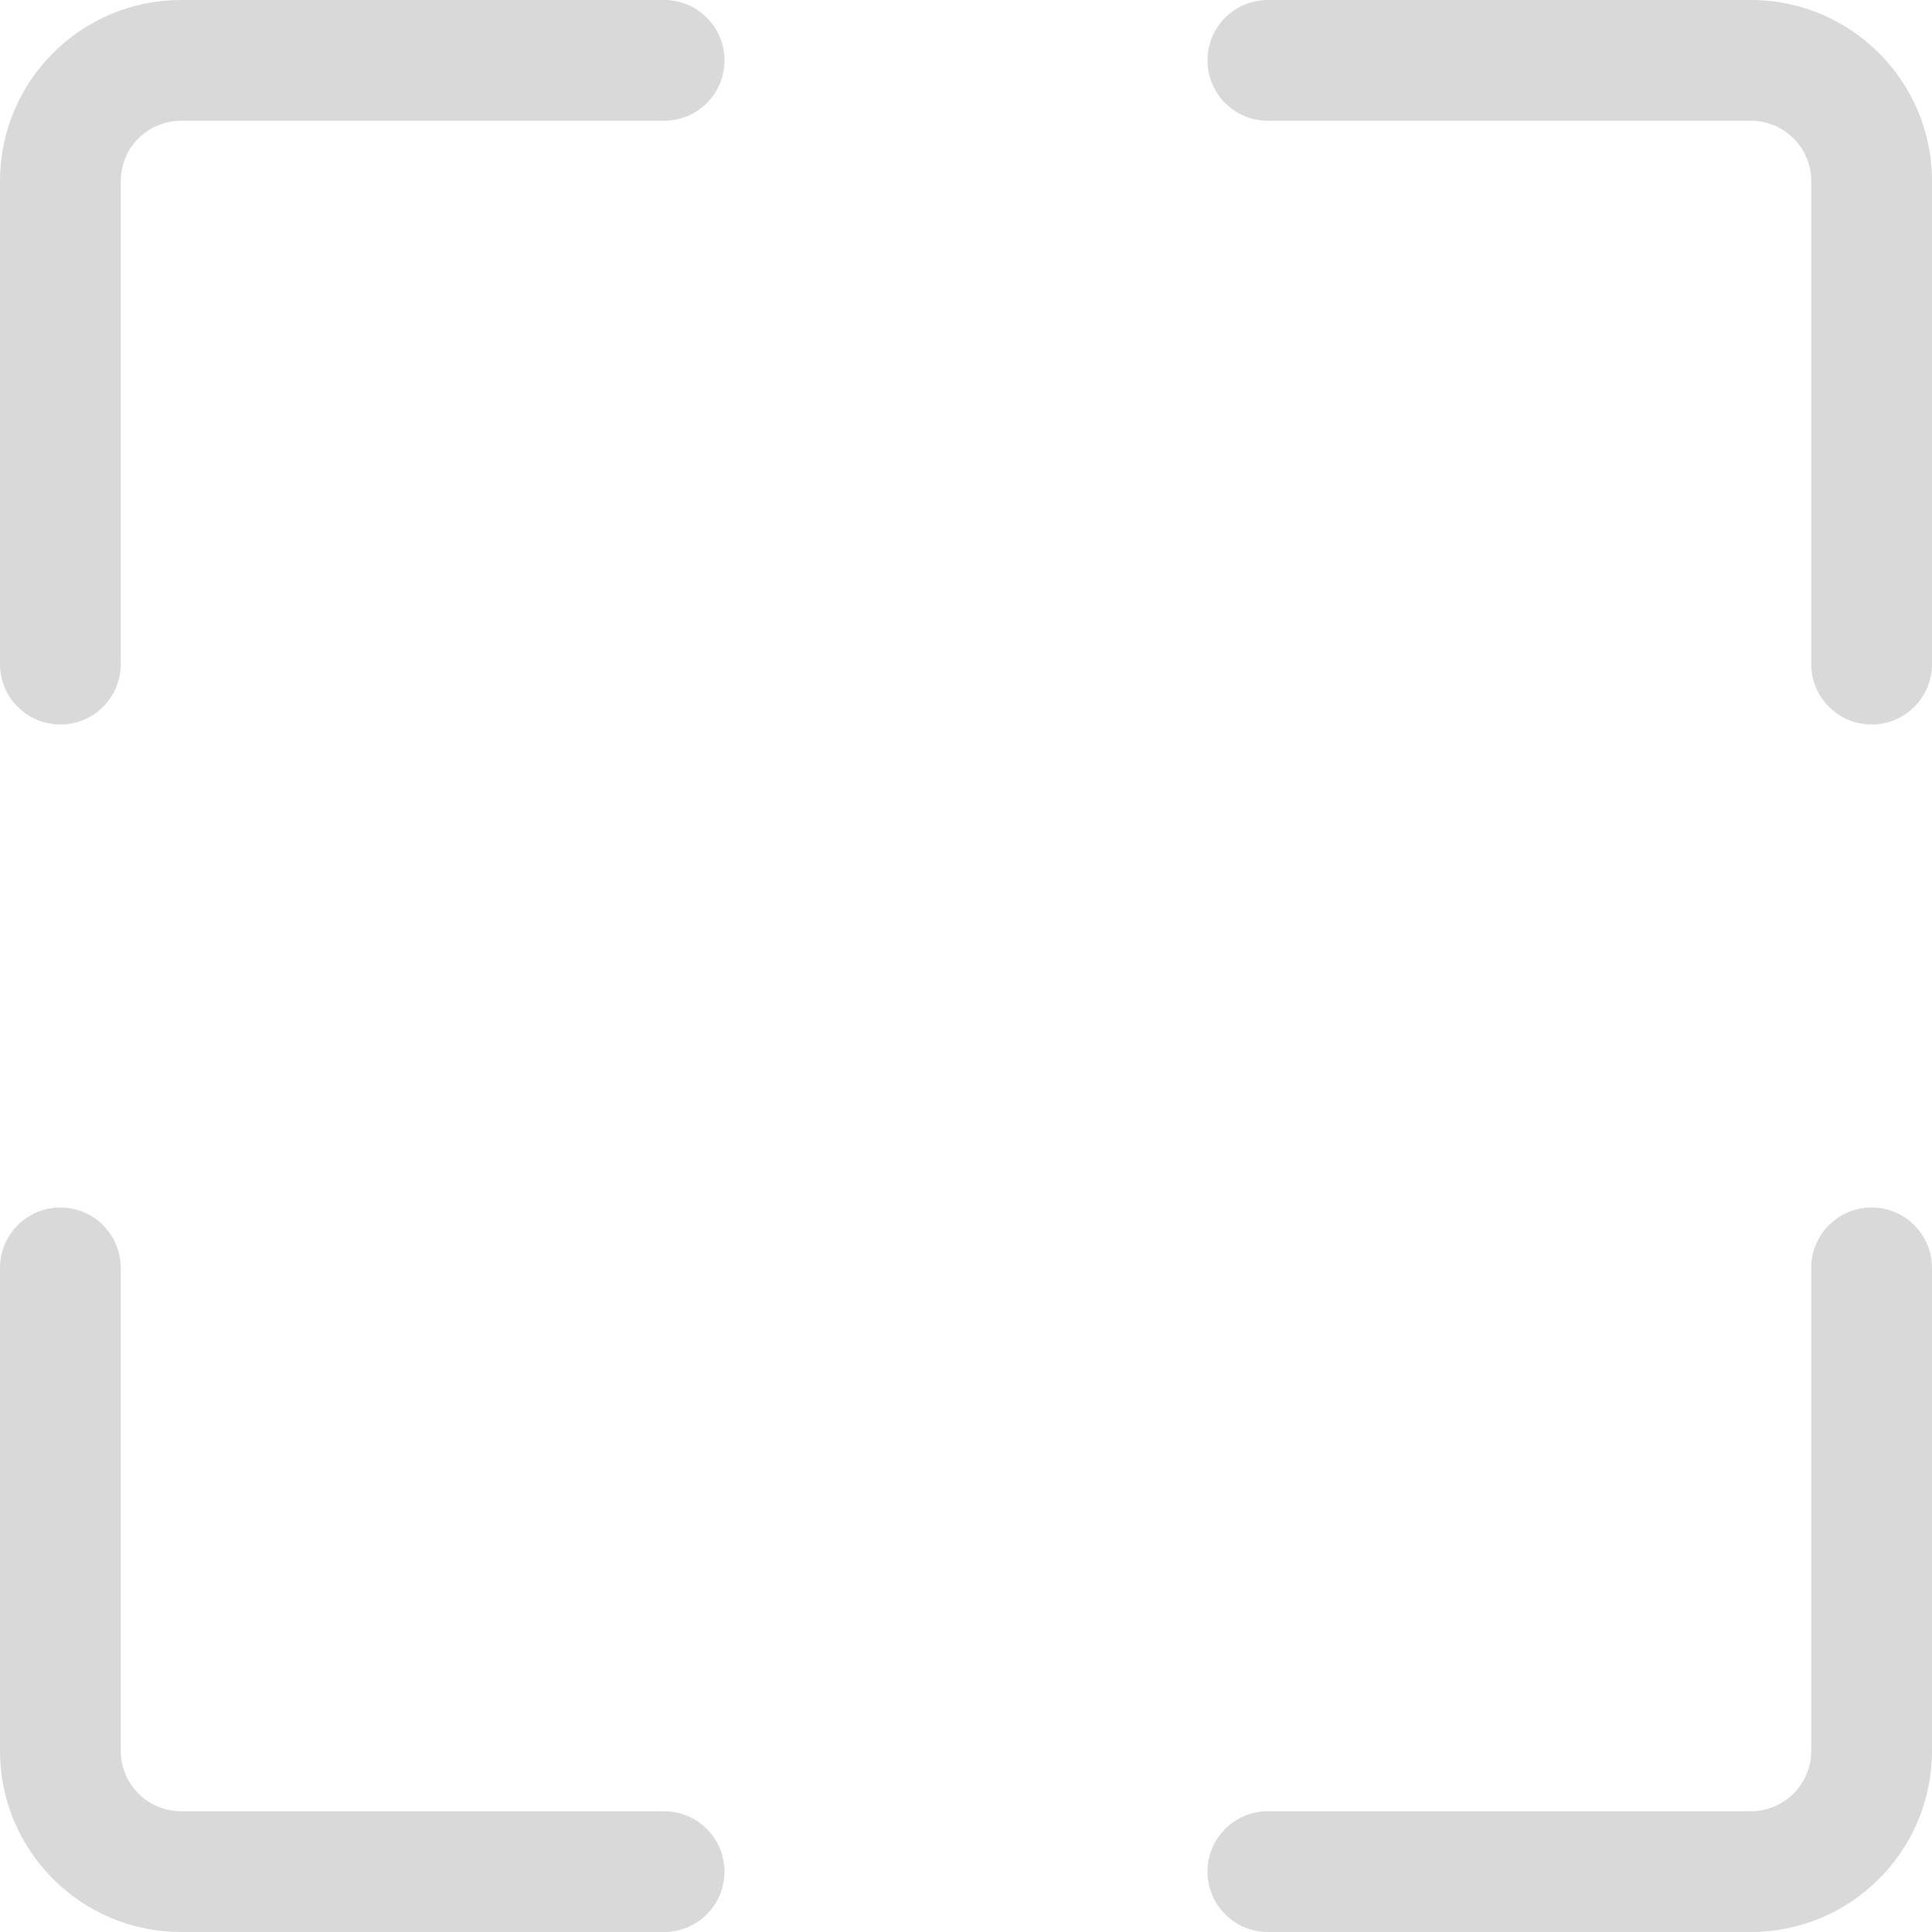
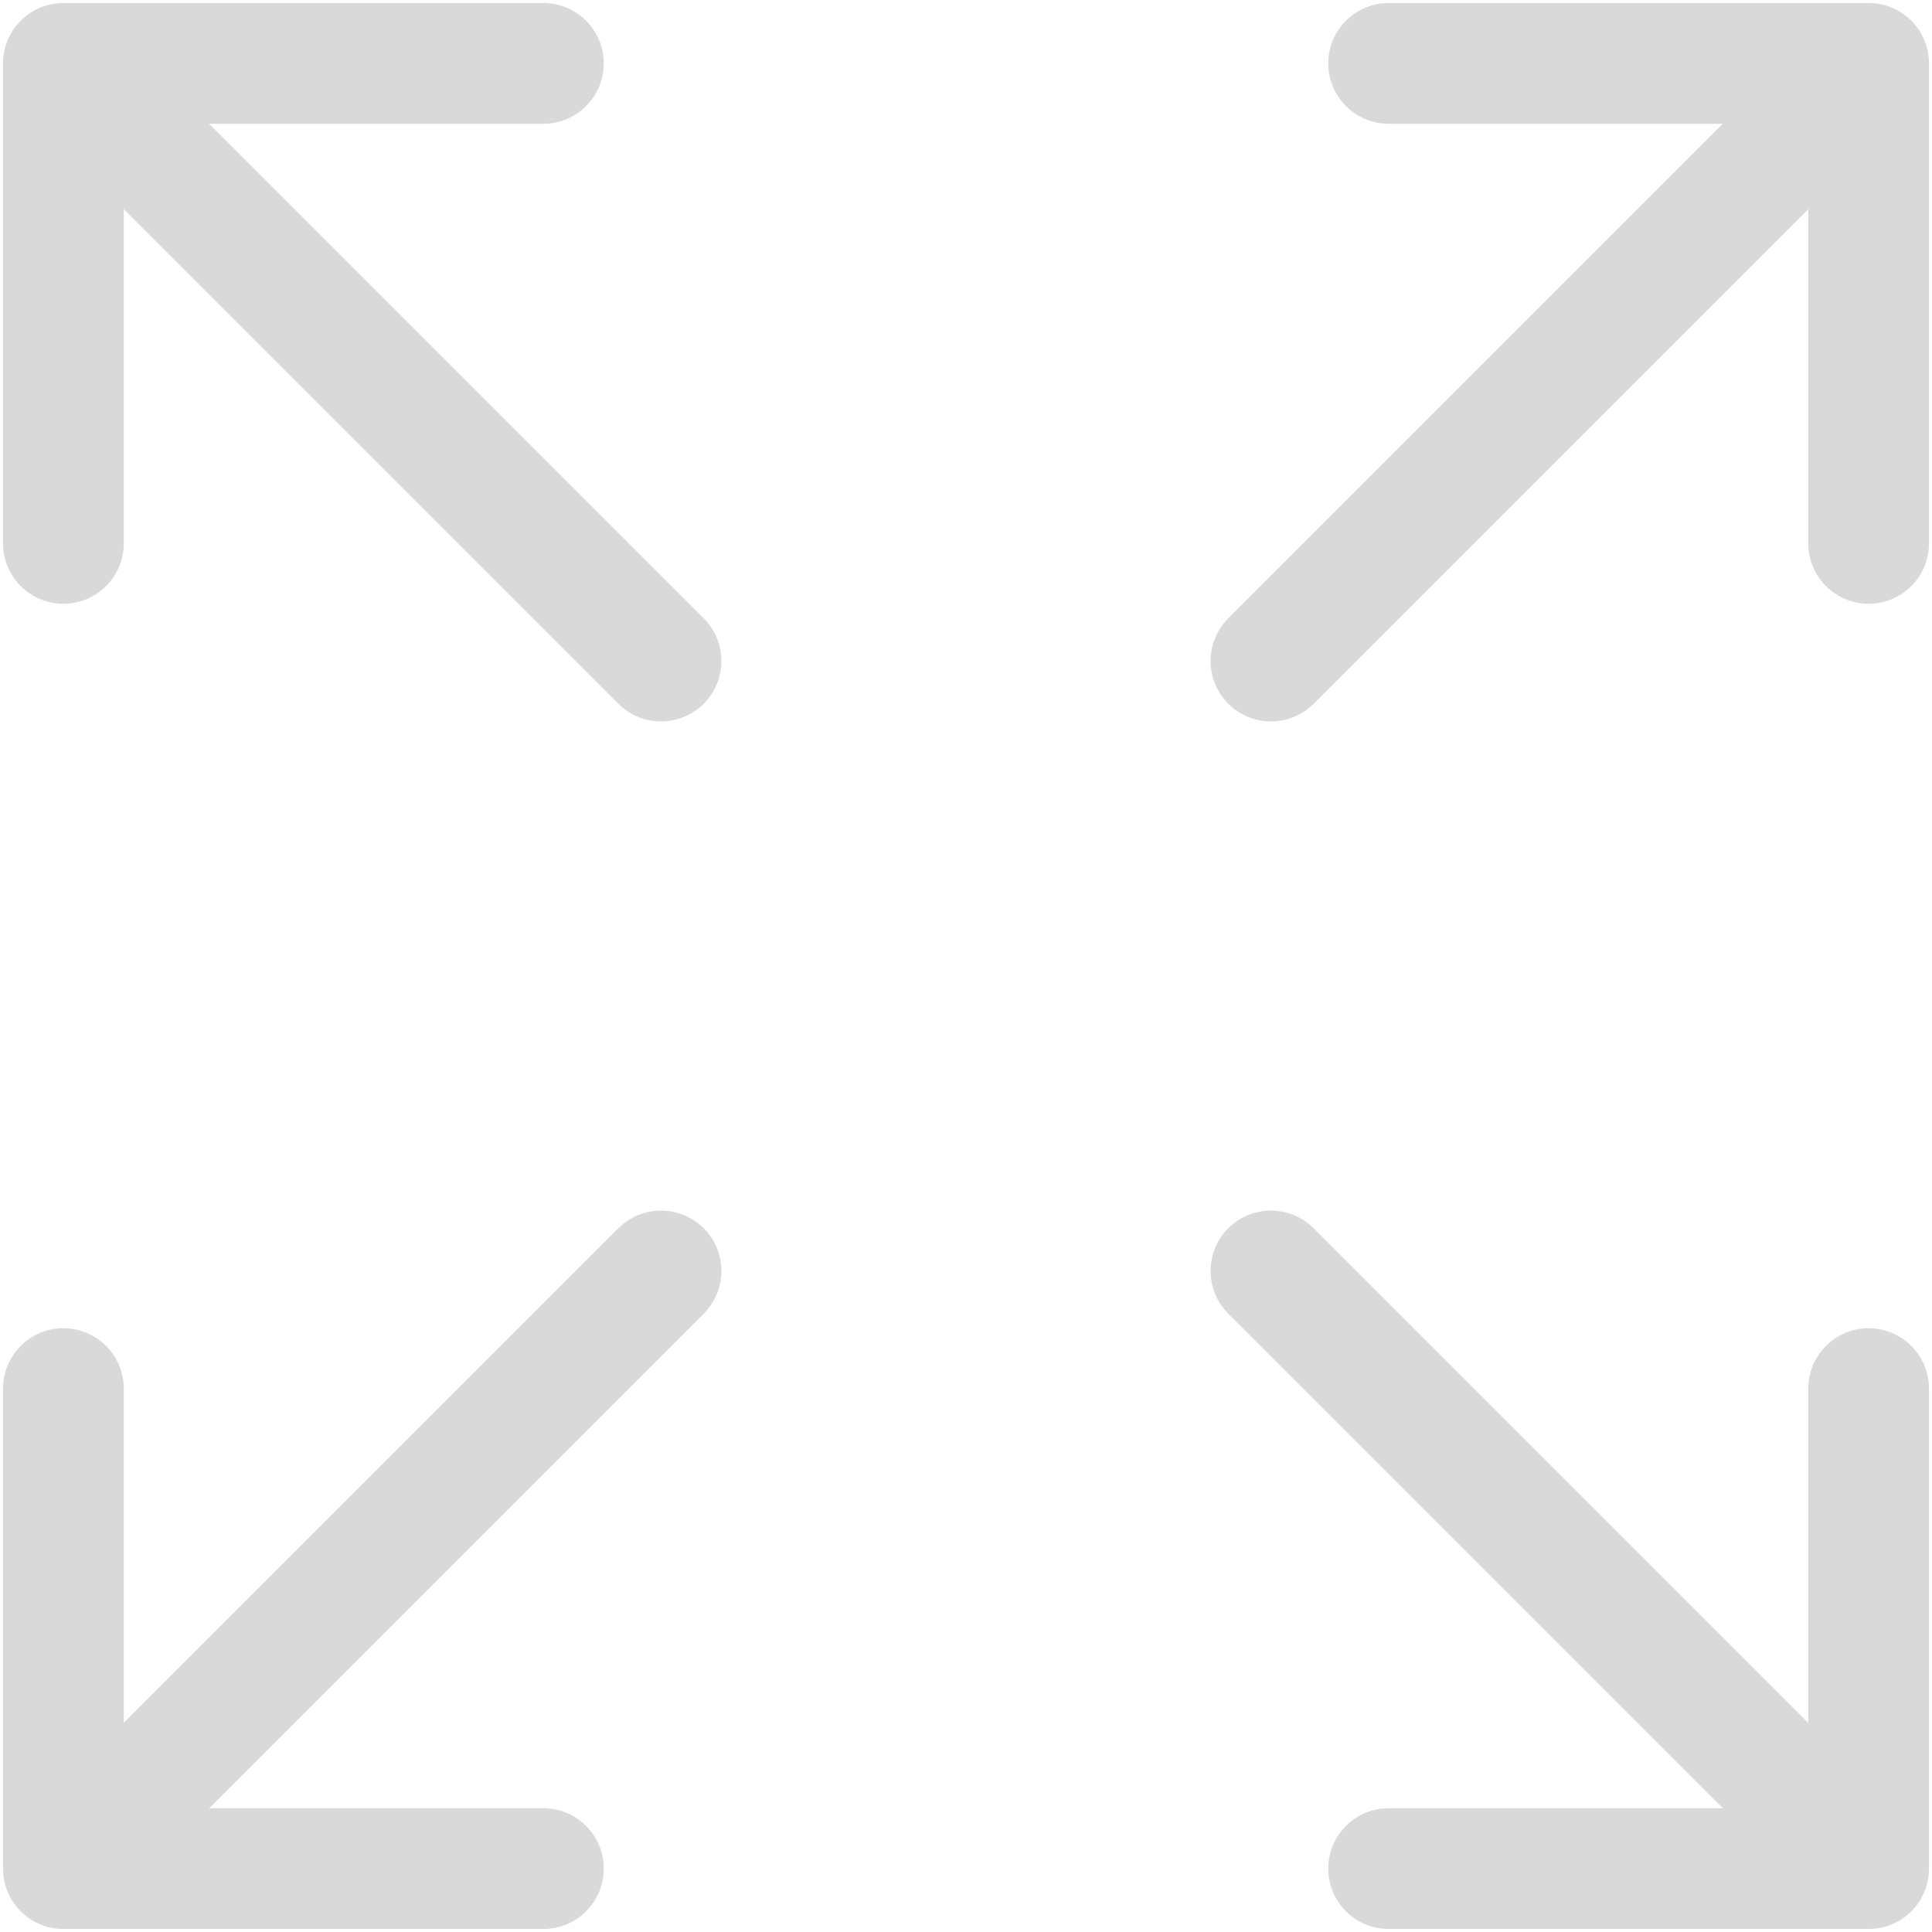
- <svg xmlns="http://www.w3.org/2000/svg" width="20" height="20" fill="#d9d9d9" class="bi bi-fullscreen" viewBox="0 0 16 16">
-   <path d="M1.5 1a.5.5 0 0 0-.5.5v4a.5.5 0 0 1-1 0v-4A1.5 1.5 0 0 1 1.5 0h4a.5.5 0 0 1 0 1zM10 .5a.5.5 0 0 1 .5-.5h4A1.5 1.5 0 0 1 16 1.5v4a.5.5 0 0 1-1 0v-4a.5.5 0 0 0-.5-.5h-4a.5.5 0 0 1-.5-.5M.5 10a.5.5 0 0 1 .5.5v4a.5.5 0 0 0 .5.5h4a.5.5 0 0 1 0 1h-4A1.5 1.5 0 0 1 0 14.5v-4a.5.5 0 0 1 .5-.5m15 0a.5.5 0 0 1 .5.5v4a1.5 1.5 0 0 1-1.5 1.5h-4a.5.5 0 0 1 0-1h4a.5.5 0 0 0 .5-.5v-4a.5.5 0 0 1 .5-.5" />
+ <svg xmlns="http://www.w3.org/2000/svg" width="25" height="25" fill="#d9d9d9" class="bi bi-arrows-fullscreen" viewBox="0 0 16 16">
+   <path fill-rule="evenodd" d="M5.828 10.172a.5.5 0 0 0-.707 0l-4.096 4.096V11.5a.5.5 0 0 0-1 0v3.975a.5.5 0 0 0 .5.5H4.5a.5.5 0 0 0 0-1H1.732l4.096-4.096a.5.5 0 0 0 0-.707m4.344 0a.5.5 0 0 1 .707 0l4.096 4.096V11.5a.5.5 0 1 1 1 0v3.975a.5.5 0 0 1-.5.5H11.5a.5.5 0 0 1 0-1h2.768l-4.096-4.096a.5.5 0 0 1 0-.707m0-4.344a.5.5 0 0 0 .707 0l4.096-4.096V4.5a.5.5 0 1 0 1 0V.525a.5.5 0 0 0-.5-.5H11.5a.5.5 0 0 0 0 1h2.768l-4.096 4.096a.5.5 0 0 0 0 .707m-4.344 0a.5.5 0 0 1-.707 0L1.025 1.732V4.5a.5.5 0 0 1-1 0V.525a.5.5 0 0 1 .5-.5H4.5a.5.5 0 0 1 0 1H1.732l4.096 4.096a.5.5 0 0 1 0 .707" />
</svg>
